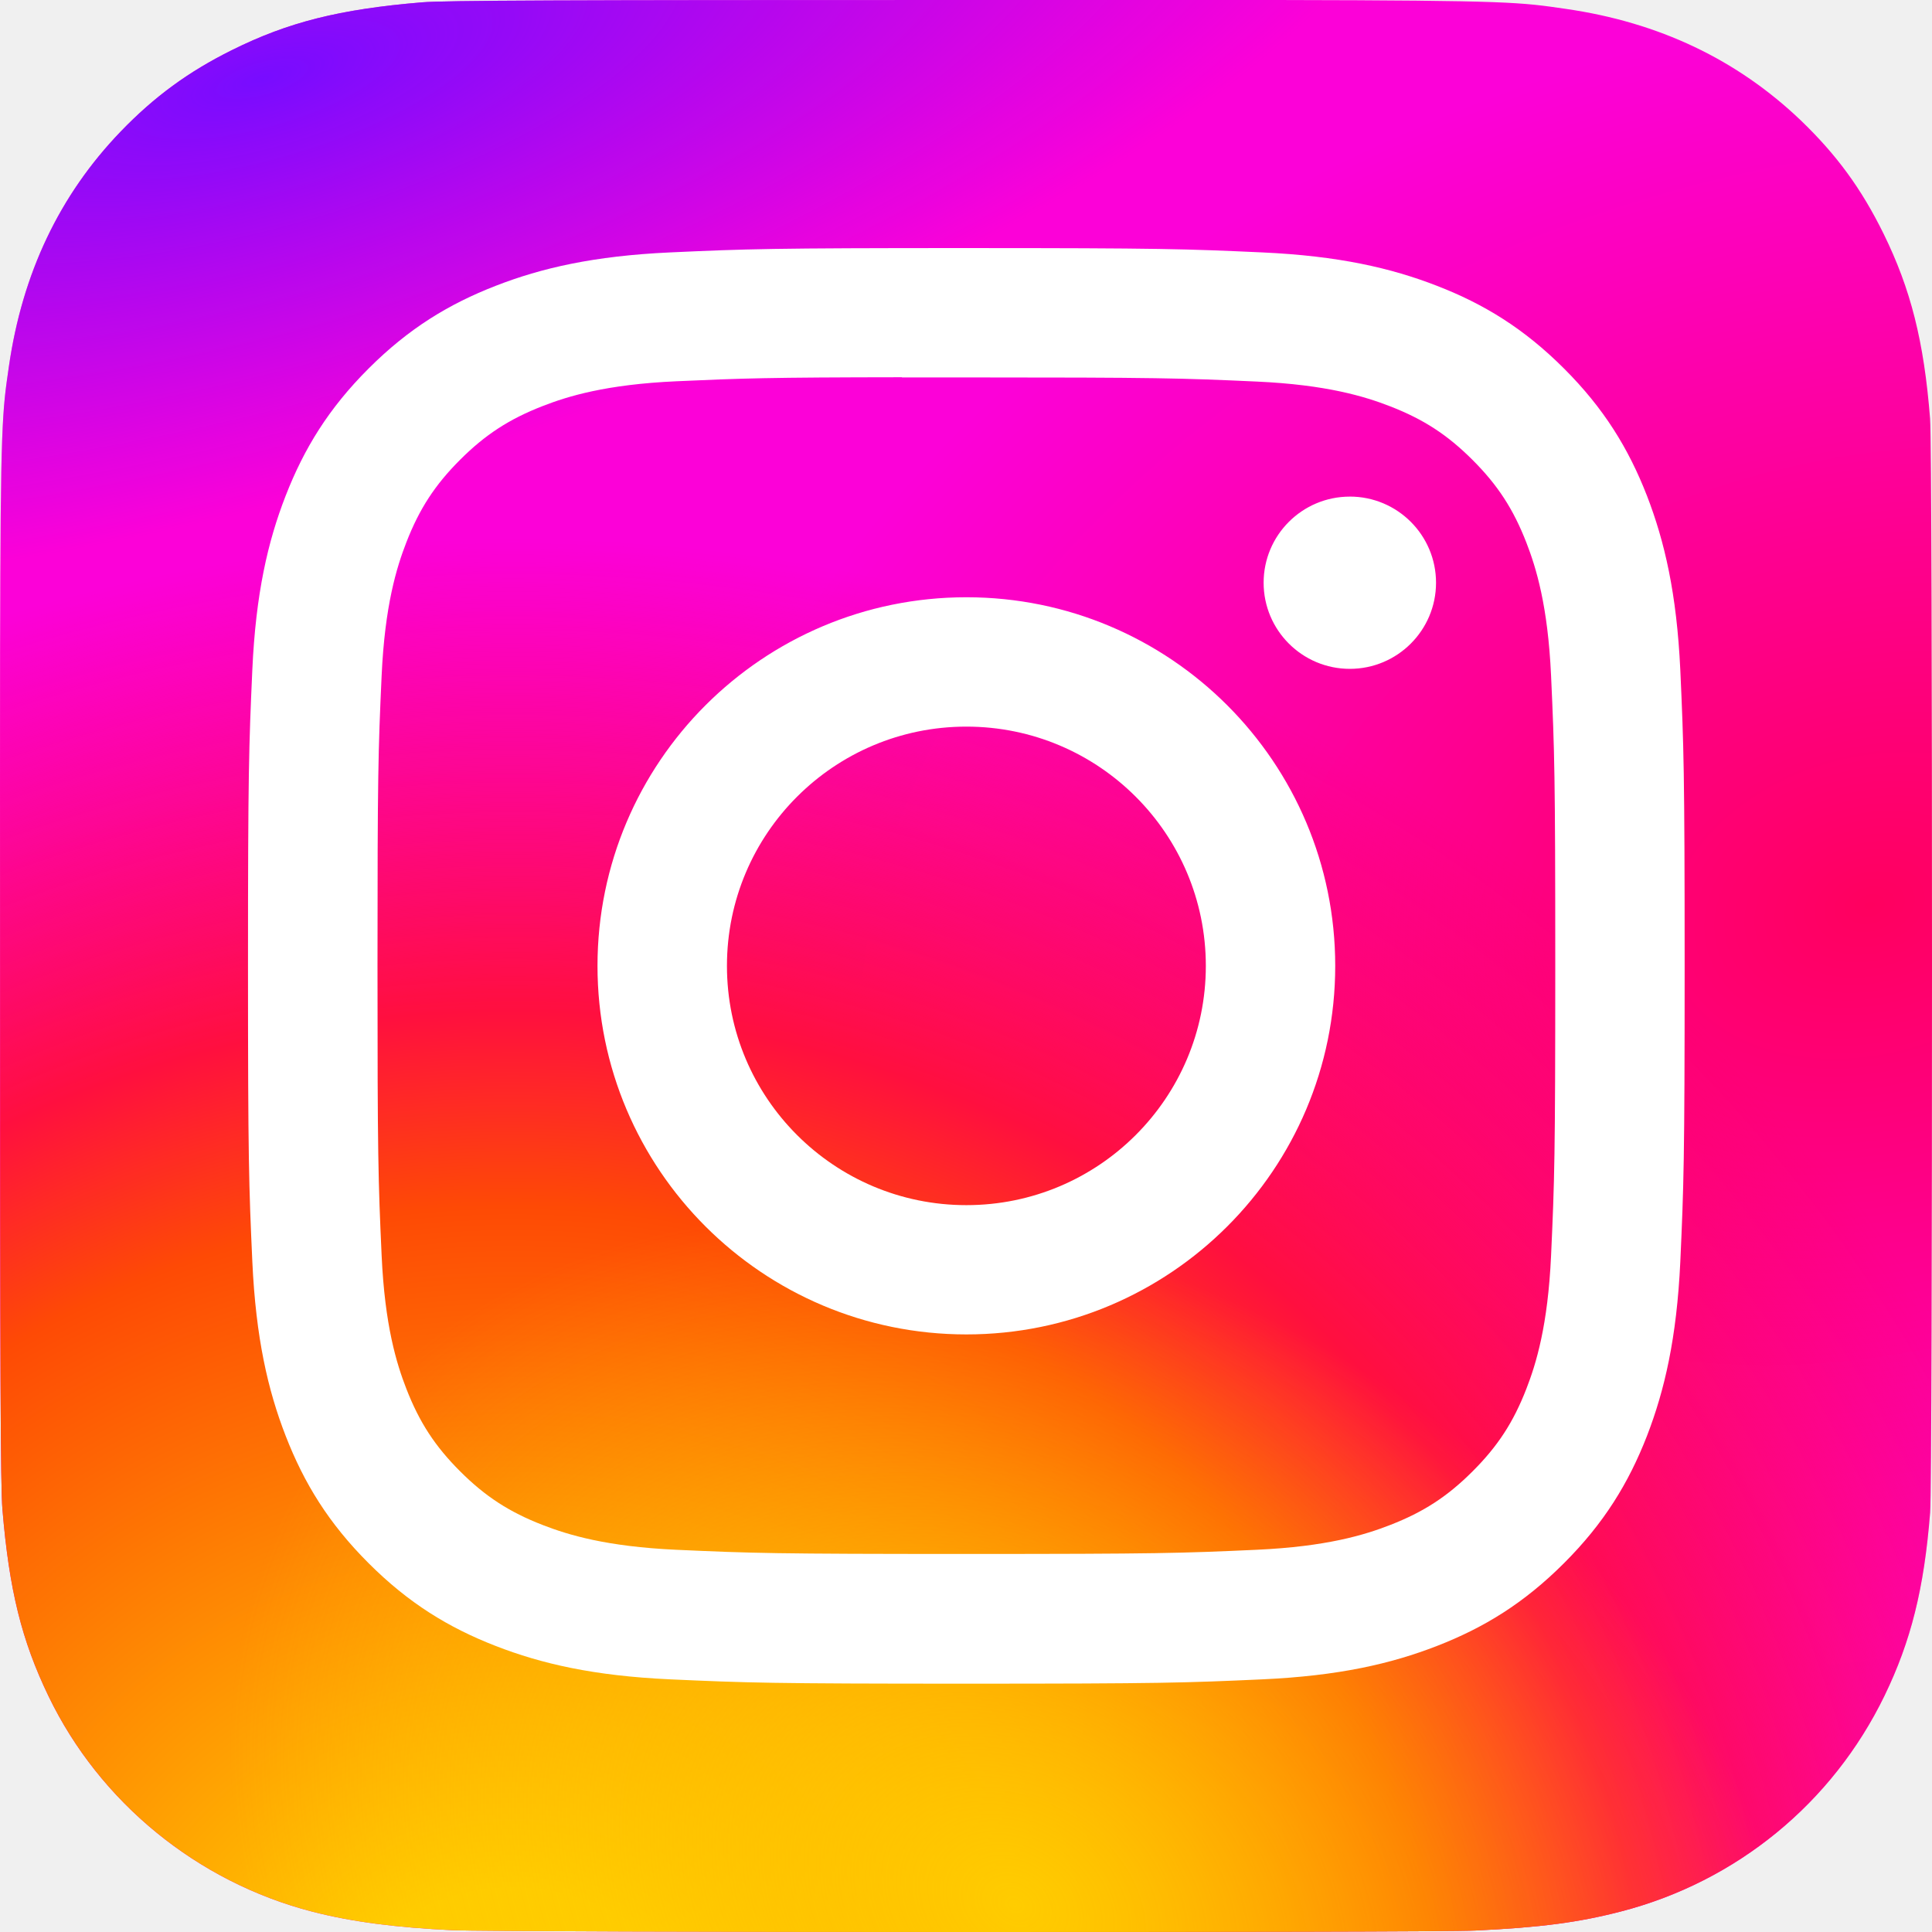
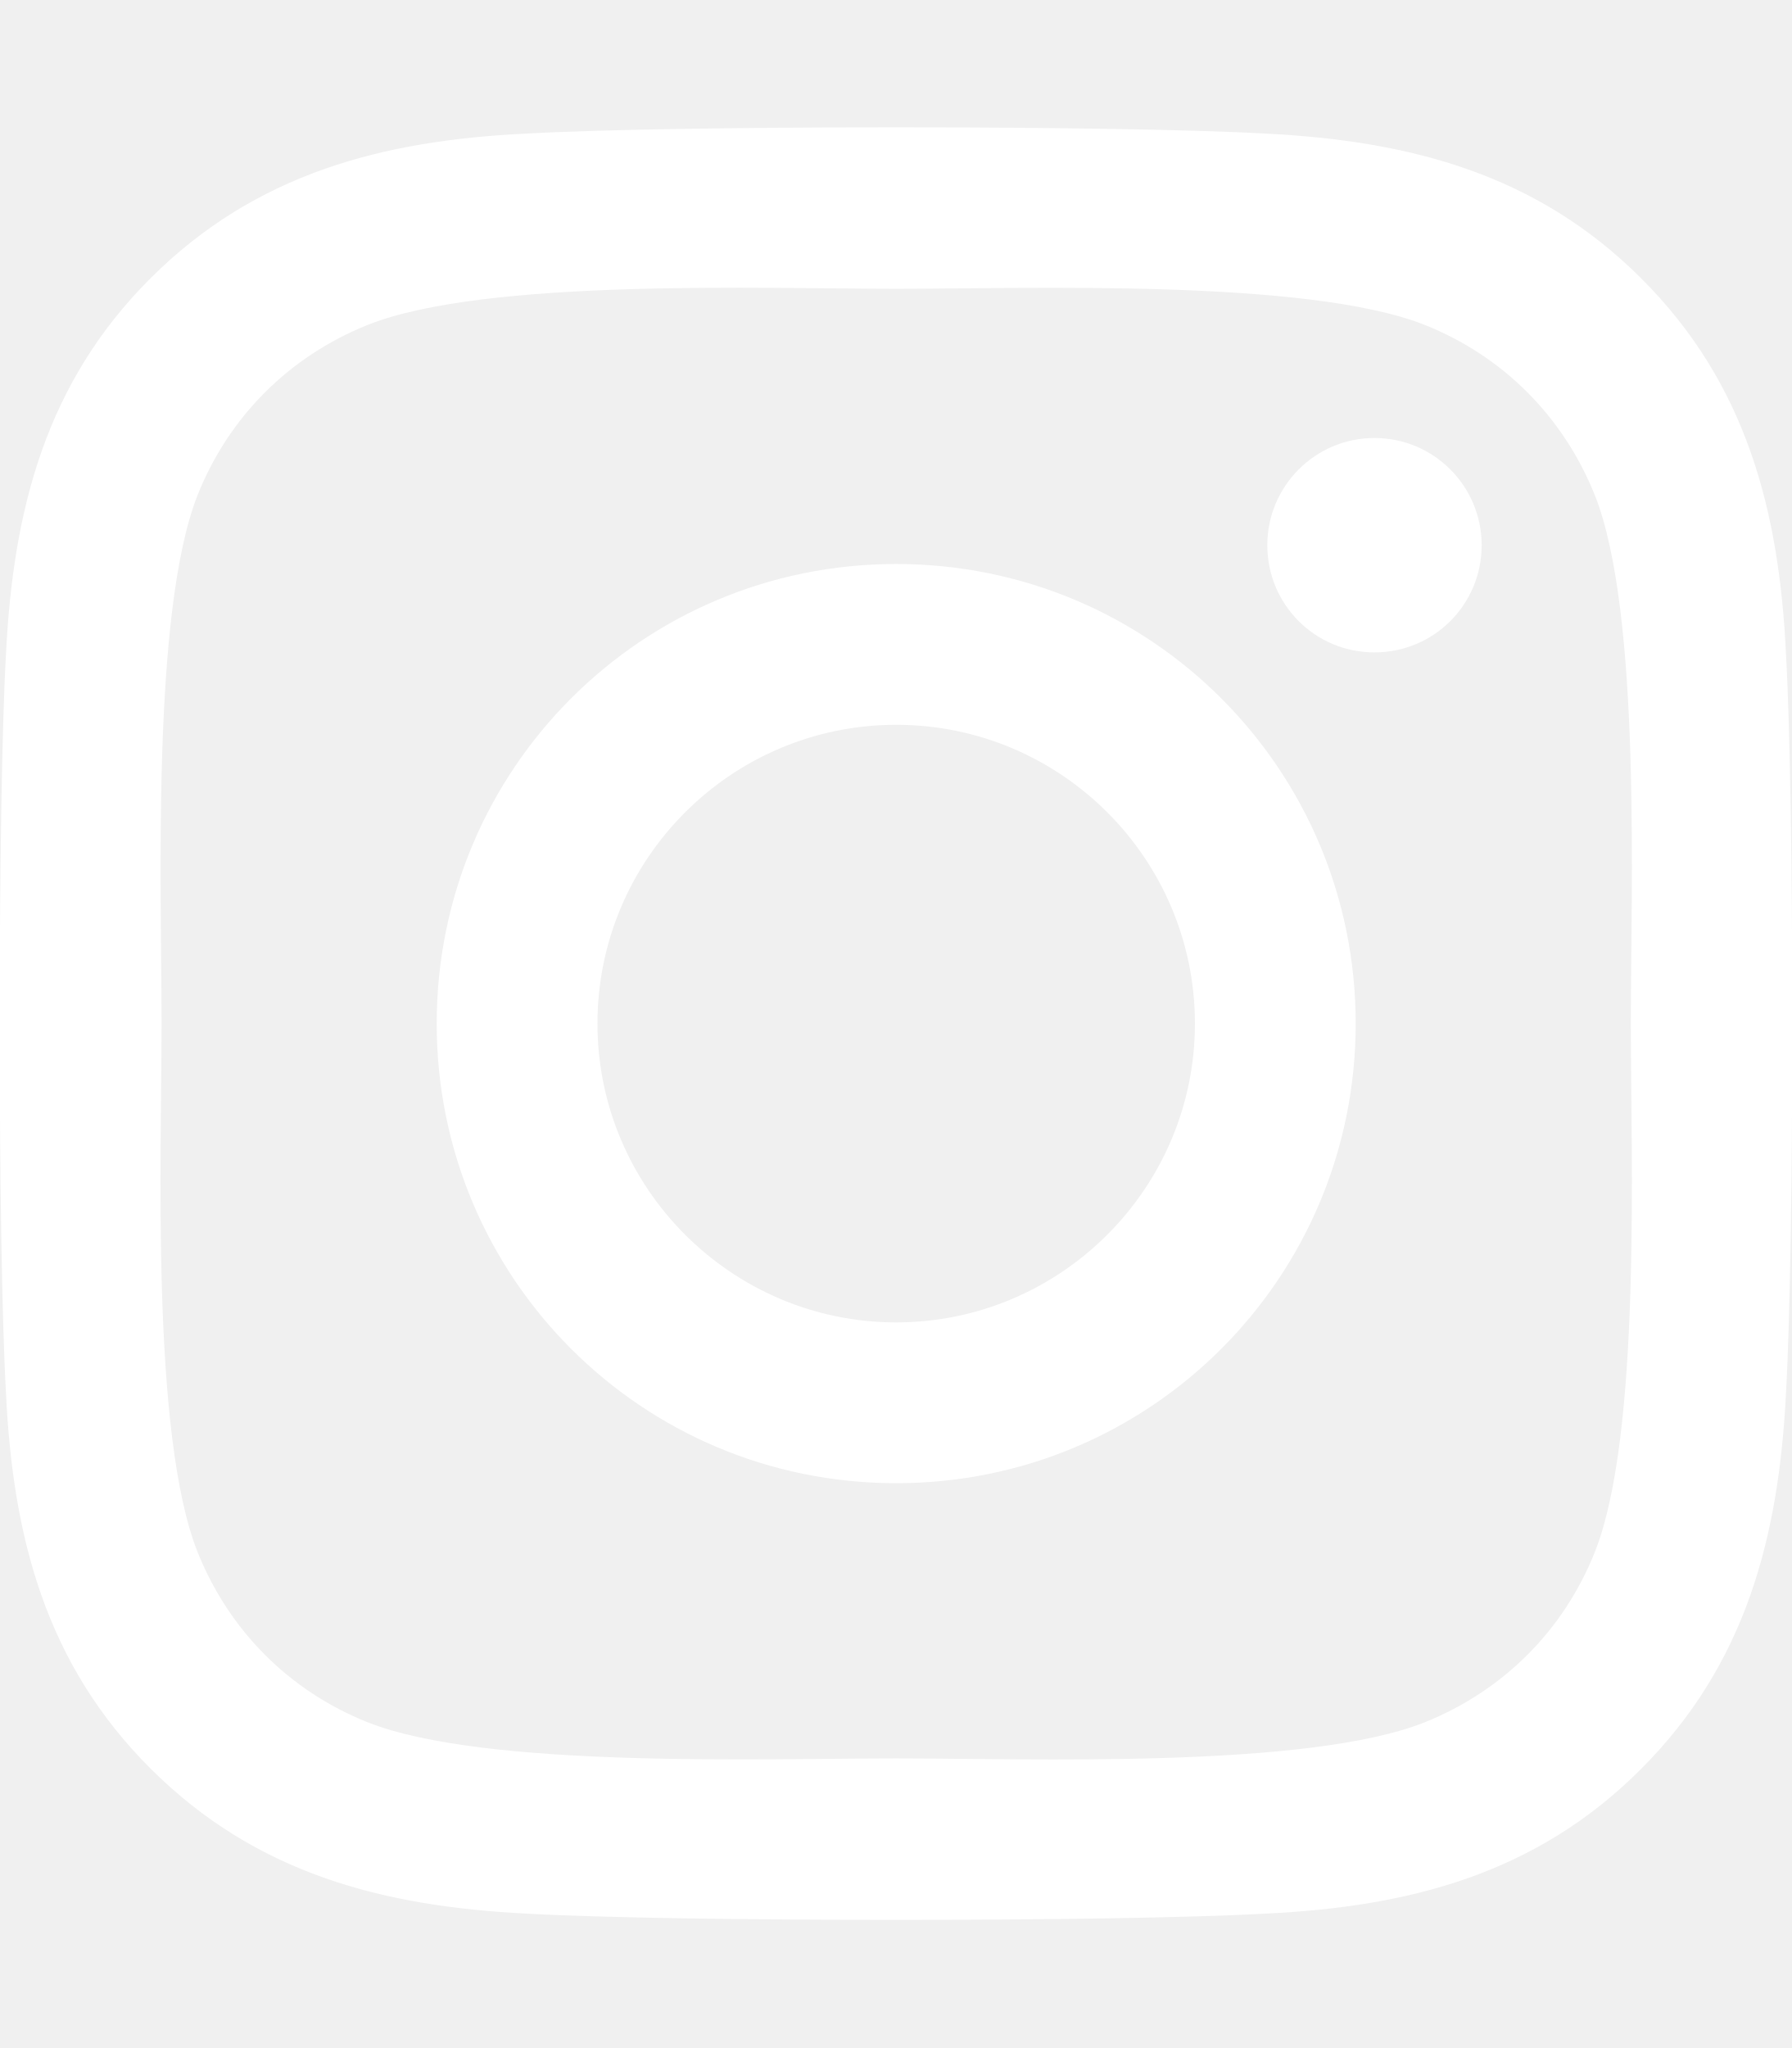
- <svg xmlns="http://www.w3.org/2000/svg" xmlns:xlink="http://www.w3.org/1999/xlink" width="1000" height="1000" viewBox="0 0 264.583 264.583">
-   <defs>
-     <radialGradient id="f" cx="158.429" cy="578.088" r="52.352" xlink:href="#a" gradientUnits="userSpaceOnUse" gradientTransform="matrix(0 -4.03418 4.28018 0 -2332.227 942.2356)" fx="158.429" fy="578.088" />
-     <radialGradient xlink:href="#b" id="g" gradientUnits="userSpaceOnUse" gradientTransform="matrix(.67441 -1.16203 1.51283 .87801 -814.3657 -47.8354)" cx="172.615" cy="600.692" fx="172.615" fy="600.692" r="65" />
-     <radialGradient xlink:href="#c" id="h" cx="144.012" cy="51.337" fx="144.012" fy="51.337" r="67.081" gradientTransform="matrix(-2.3989 .67549 -.23008 -.81732 464.9957 -26.4035)" gradientUnits="userSpaceOnUse" />
-     <radialGradient xlink:href="#d" id="e" gradientUnits="userSpaceOnUse" gradientTransform="matrix(-3.10797 .87652 -.6315 -2.23914 1345.65 1374.198)" cx="199.788" cy="628.438" fx="199.788" fy="628.438" r="52.352" />
-     <linearGradient id="d">
-       <stop offset="0" stop-color="#ff005f" />
-       <stop offset="1" stop-color="#fc01d8" />
-     </linearGradient>
-     <linearGradient id="c">
-       <stop offset="0" stop-color="#780cff" />
-       <stop stop-color="#820bff" offset="1" stop-opacity="0" />
-     </linearGradient>
-     <linearGradient id="b">
-       <stop offset="0" stop-color="#fc0" />
-       <stop offset="1" stop-color="#fc0" stop-opacity="0" />
-     </linearGradient>
-     <linearGradient id="a">
-       <stop offset="0" stop-color="#fc0" />
-       <stop offset=".124" stop-color="#fc0" />
-       <stop offset=".567" stop-color="#fe4a05" />
-       <stop offset=".694" stop-color="#ff0f3f" />
-       <stop offset="1" stop-color="#fe0657" stop-opacity="0" />
-     </linearGradient>
-   </defs>
-   <g>
-     <path d="M204.15 18.143c-55.23 0-71.383.057-74.523.318-11.334.942-18.387 2.728-26.071 6.554-5.921 2.941-10.591 6.351-15.2 11.13-8.394 8.716-13.481 19.438-15.323 32.184-.895 6.188-1.156 7.45-1.209 39.056-.02 10.535 0 24.401 0 42.998 0 55.201.061 71.342.326 74.476.916 11.032 2.645 17.973 6.308 25.565 7 14.533 20.369 25.443 36.119 29.514 5.454 1.404 11.477 2.178 19.209 2.544 3.276.142 36.668.244 70.081.244 33.413 0 66.825-.041 70.02-.203 8.954-.421 14.153-1.119 19.901-2.605 15.852-4.091 28.977-14.838 36.119-29.575 3.592-7.409 5.413-14.614 6.237-25.07.179-2.28.254-38.626.254-74.924 0-36.304-.081-72.584-.261-74.863-.834-10.625-2.655-17.769-6.363-25.321-3.042-6.182-6.42-10.798-11.324-15.518-8.752-8.362-19.456-13.45-32.21-15.29-6.18-.894-7.411-1.158-39.033-1.213z" fill="url(#e)" transform="translate(-71.8155 -18.1429)" />
-     <path d="M204.15 18.143c-55.23 0-71.383.057-74.523.318-11.334.942-18.387 2.728-26.071 6.554-5.921 2.941-10.591 6.351-15.2 11.13-8.394 8.716-13.481 19.438-15.323 32.184-.895 6.188-1.156 7.45-1.209 39.056-.02 10.535 0 24.401 0 42.998 0 55.201.061 71.342.326 74.476.916 11.032 2.645 17.973 6.308 25.565 7 14.533 20.369 25.443 36.119 29.514 5.454 1.404 11.477 2.178 19.209 2.544 3.276.142 36.668.244 70.081.244 33.413 0 66.825-.041 70.02-.203 8.954-.421 14.153-1.119 19.901-2.605 15.852-4.091 28.977-14.838 36.119-29.575 3.592-7.409 5.413-14.614 6.237-25.07.179-2.28.254-38.626.254-74.924 0-36.304-.081-72.584-.261-74.863-.834-10.625-2.655-17.769-6.363-25.321-3.042-6.182-6.42-10.798-11.324-15.518-8.752-8.362-19.456-13.45-32.21-15.29-6.18-.894-7.411-1.158-39.033-1.213z" fill="url(#f)" transform="translate(-71.8155 -18.1429)" />
-     <path d="M204.15 18.143c-55.23 0-71.383.057-74.523.318-11.334.942-18.387 2.728-26.071 6.554-5.921 2.941-10.591 6.351-15.2 11.13-8.394 8.716-13.481 19.438-15.323 32.184-.895 6.188-1.156 7.45-1.209 39.056-.02 10.535 0 24.401 0 42.998 0 55.201.061 71.342.326 74.476.916 11.032 2.645 17.973 6.308 25.565 7 14.533 20.369 25.443 36.119 29.514 5.454 1.404 11.477 2.178 19.209 2.544 3.276.142 36.668.244 70.081.244 33.413 0 66.825-.041 70.02-.203 8.954-.421 14.153-1.119 19.901-2.605 15.852-4.091 28.977-14.838 36.119-29.575 3.592-7.409 5.413-14.614 6.237-25.07.179-2.28.254-38.626.254-74.924 0-36.304-.081-72.584-.261-74.863-.834-10.625-2.655-17.769-6.363-25.321-3.042-6.182-6.42-10.798-11.324-15.518-8.752-8.362-19.456-13.45-32.21-15.29-6.18-.894-7.411-1.158-39.033-1.213z" fill="url(#g)" transform="translate(-71.8155 -18.1429)" />
-     <path d="M204.15 18.143c-55.23 0-71.383.057-74.523.318-11.334.942-18.387 2.728-26.071 6.554-5.921 2.941-10.591 6.351-15.2 11.13-8.394 8.716-13.481 19.438-15.323 32.184-.895 6.188-1.156 7.45-1.209 39.056-.02 10.535 0 24.401 0 42.998 0 55.201.061 71.342.326 74.476.916 11.032 2.645 17.973 6.308 25.565 7 14.533 20.369 25.443 36.119 29.514 5.454 1.404 11.477 2.178 19.209 2.544 3.276.142 36.668.244 70.081.244 33.413 0 66.825-.041 70.02-.203 8.954-.421 14.153-1.119 19.901-2.605 15.852-4.091 28.977-14.838 36.119-29.575 3.592-7.409 5.413-14.614 6.237-25.07.179-2.28.254-38.626.254-74.924 0-36.304-.081-72.584-.261-74.863-.834-10.625-2.655-17.769-6.363-25.321-3.042-6.182-6.42-10.798-11.324-15.518-8.752-8.362-19.456-13.45-32.21-15.29-6.18-.894-7.411-1.158-39.033-1.213z" fill="url(#h)" transform="translate(-71.8155 -18.1429)" />
-     <path d="M132.345 33.973c-26.717 0-30.07.117-40.563.594-10.473.479-17.621 2.136-23.876 4.567-6.47 2.511-11.959 5.869-17.427 11.335-5.472 5.464-8.833 10.948-11.354 17.412-2.439 6.252-4.099 13.398-4.57 23.858-.469 10.485-.592 13.838-.592 40.535 0 26.697.119 30.037.594 40.523.482 10.465 2.14 17.608 4.57 23.858 2.515 6.465 5.876 11.95 11.346 17.414 5.466 5.468 10.954 8.835 17.42 11.346 6.259 2.431 13.41 4.088 23.88 4.567 10.493.477 13.844.594 40.559.594 26.719 0 30.061-.117 40.555-.594 10.473-.479 17.63-2.136 23.889-4.567 6.468-2.511 11.948-5.878 17.414-11.345 5.472-5.464 8.833-10.948 11.354-17.412 2.418-6.252 4.078-13.398 4.57-23.858.471-10.485.594-13.828.594-40.525 0-26.697-.123-30.047-.594-40.533-.492-10.465-2.152-17.608-4.57-23.858-2.521-6.465-5.882-11.95-11.354-17.414-5.472-5.468-10.944-8.827-17.42-11.335-6.271-2.431-13.424-4.088-23.897-4.567-10.493-.477-13.834-.594-40.559-.594zm-8.825 17.715c2.619-.004 5.542 0 8.825 0 26.266 0 29.379.094 39.751.565 9.591.438 14.797 2.04 18.265 3.385 4.591 1.782 7.864 3.912 11.305 7.352 3.443 3.441 5.574 6.717 7.362 11.305 1.347 3.461 2.951 8.663 3.388 18.247.471 10.363.574 13.475.574 39.709 0 26.234-.102 29.347-.574 39.709-.439 9.584-2.041 14.786-3.388 18.247-1.783 4.587-3.919 7.854-7.362 11.292-3.443 3.441-6.712 5.57-11.305 7.352-3.464 1.352-8.673 2.949-18.265 3.387-10.37.471-13.485.573-39.751.573-26.268 0-29.381-.102-39.751-.573-9.591-.442-14.797-2.044-18.267-3.389-4.591-1.782-7.87-3.912-11.313-7.352-3.443-3.441-5.574-6.709-7.362-11.299-1.347-3.461-2.951-8.663-3.388-18.247-.471-10.363-.566-13.475-.566-39.726 0-26.25.094-29.347.566-39.709.439-9.584 2.041-14.786 3.388-18.251 1.783-4.587 3.919-7.864 7.362-11.305 3.443-3.441 6.722-5.57 11.313-7.356 3.468-1.352 8.675-2.949 18.267-3.389 9.075-.41 12.592-.532 30.926-.553zm61.336 16.322c-6.517 0-11.805 5.278-11.805 11.792 0 6.513 5.288 11.796 11.805 11.796 6.517 0 11.805-5.284 11.805-11.796 0-6.512-5.288-11.796-11.805-11.796zm-52.511 13.783c-27.899 0-50.519 22.603-50.519 50.482 0 27.879 22.62 50.471 50.519 50.471s50.511-22.593 50.511-50.471c0-27.879-22.614-50.482-50.513-50.482zm0 17.715c18.109 0 32.791 14.669 32.791 32.767 0 18.096-14.682 32.767-32.791 32.767-18.111 0-32.791-14.671-32.791-32.767 0-18.098 14.68-32.767 32.791-32.767z" fill="#fff" />
-   </g>
+ <svg xmlns="http://www.w3.org/2000/svg" viewBox="0 0 448 512">
+   <path d="M224.1 141c-63.6 0-114.9 51.3-114.9 114.9s51.3 114.9 114.9 114.9S339 319.5 339 255.9 287.7 141 224.1 141zm0 189.6c-41.1 0-74.7-33.5-74.7-74.7s33.5-74.7 74.7-74.7 74.7 33.5 74.7 74.7-33.6 74.7-74.7 74.7zm146.4-194.3c0 14.9-12 26.8-26.8 26.8-14.9 0-26.8-12-26.8-26.8s12-26.8 26.8-26.8 26.8 12 26.8 26.8zm76.1 27.2c-1.7-35.9-9.9-67.7-36.2-93.9-26.2-26.2-58-34.4-93.9-36.2-37-2.1-147.9-2.1-184.9 0-35.8 1.7-67.6 9.9-93.9 36.1s-34.4 58-36.2 93.9c-2.1 37-2.1 147.9 0 184.9 1.7 35.9 9.9 67.7 36.2 93.9s58 34.4 93.9 36.2c37 2.1 147.9 2.1 184.9 0 35.9-1.7 67.7-9.9 93.9-36.2 26.2-26.2 34.4-58 36.2-93.9 2.1-37 2.1-147.8 0-184.8zM398.8 388c-7.8 19.6-22.9 34.7-42.6 42.6-29.5 11.7-99.5 9-132.1 9s-102.7 2.6-132.1-9c-19.6-7.8-34.7-22.9-42.6-42.6-11.7-29.5-9-99.5-9-132.1s-2.6-102.7 9-132.1c7.8-19.6 22.9-34.7 42.6-42.6 29.5-11.7 99.5-9 132.1-9s102.7-2.6 132.1 9c19.6 7.8 34.7 22.9 42.6 42.6 11.7 29.5 9 99.5 9 132.1s2.7 102.7-9 132.1z" fill="#ffffff" />
</svg>
